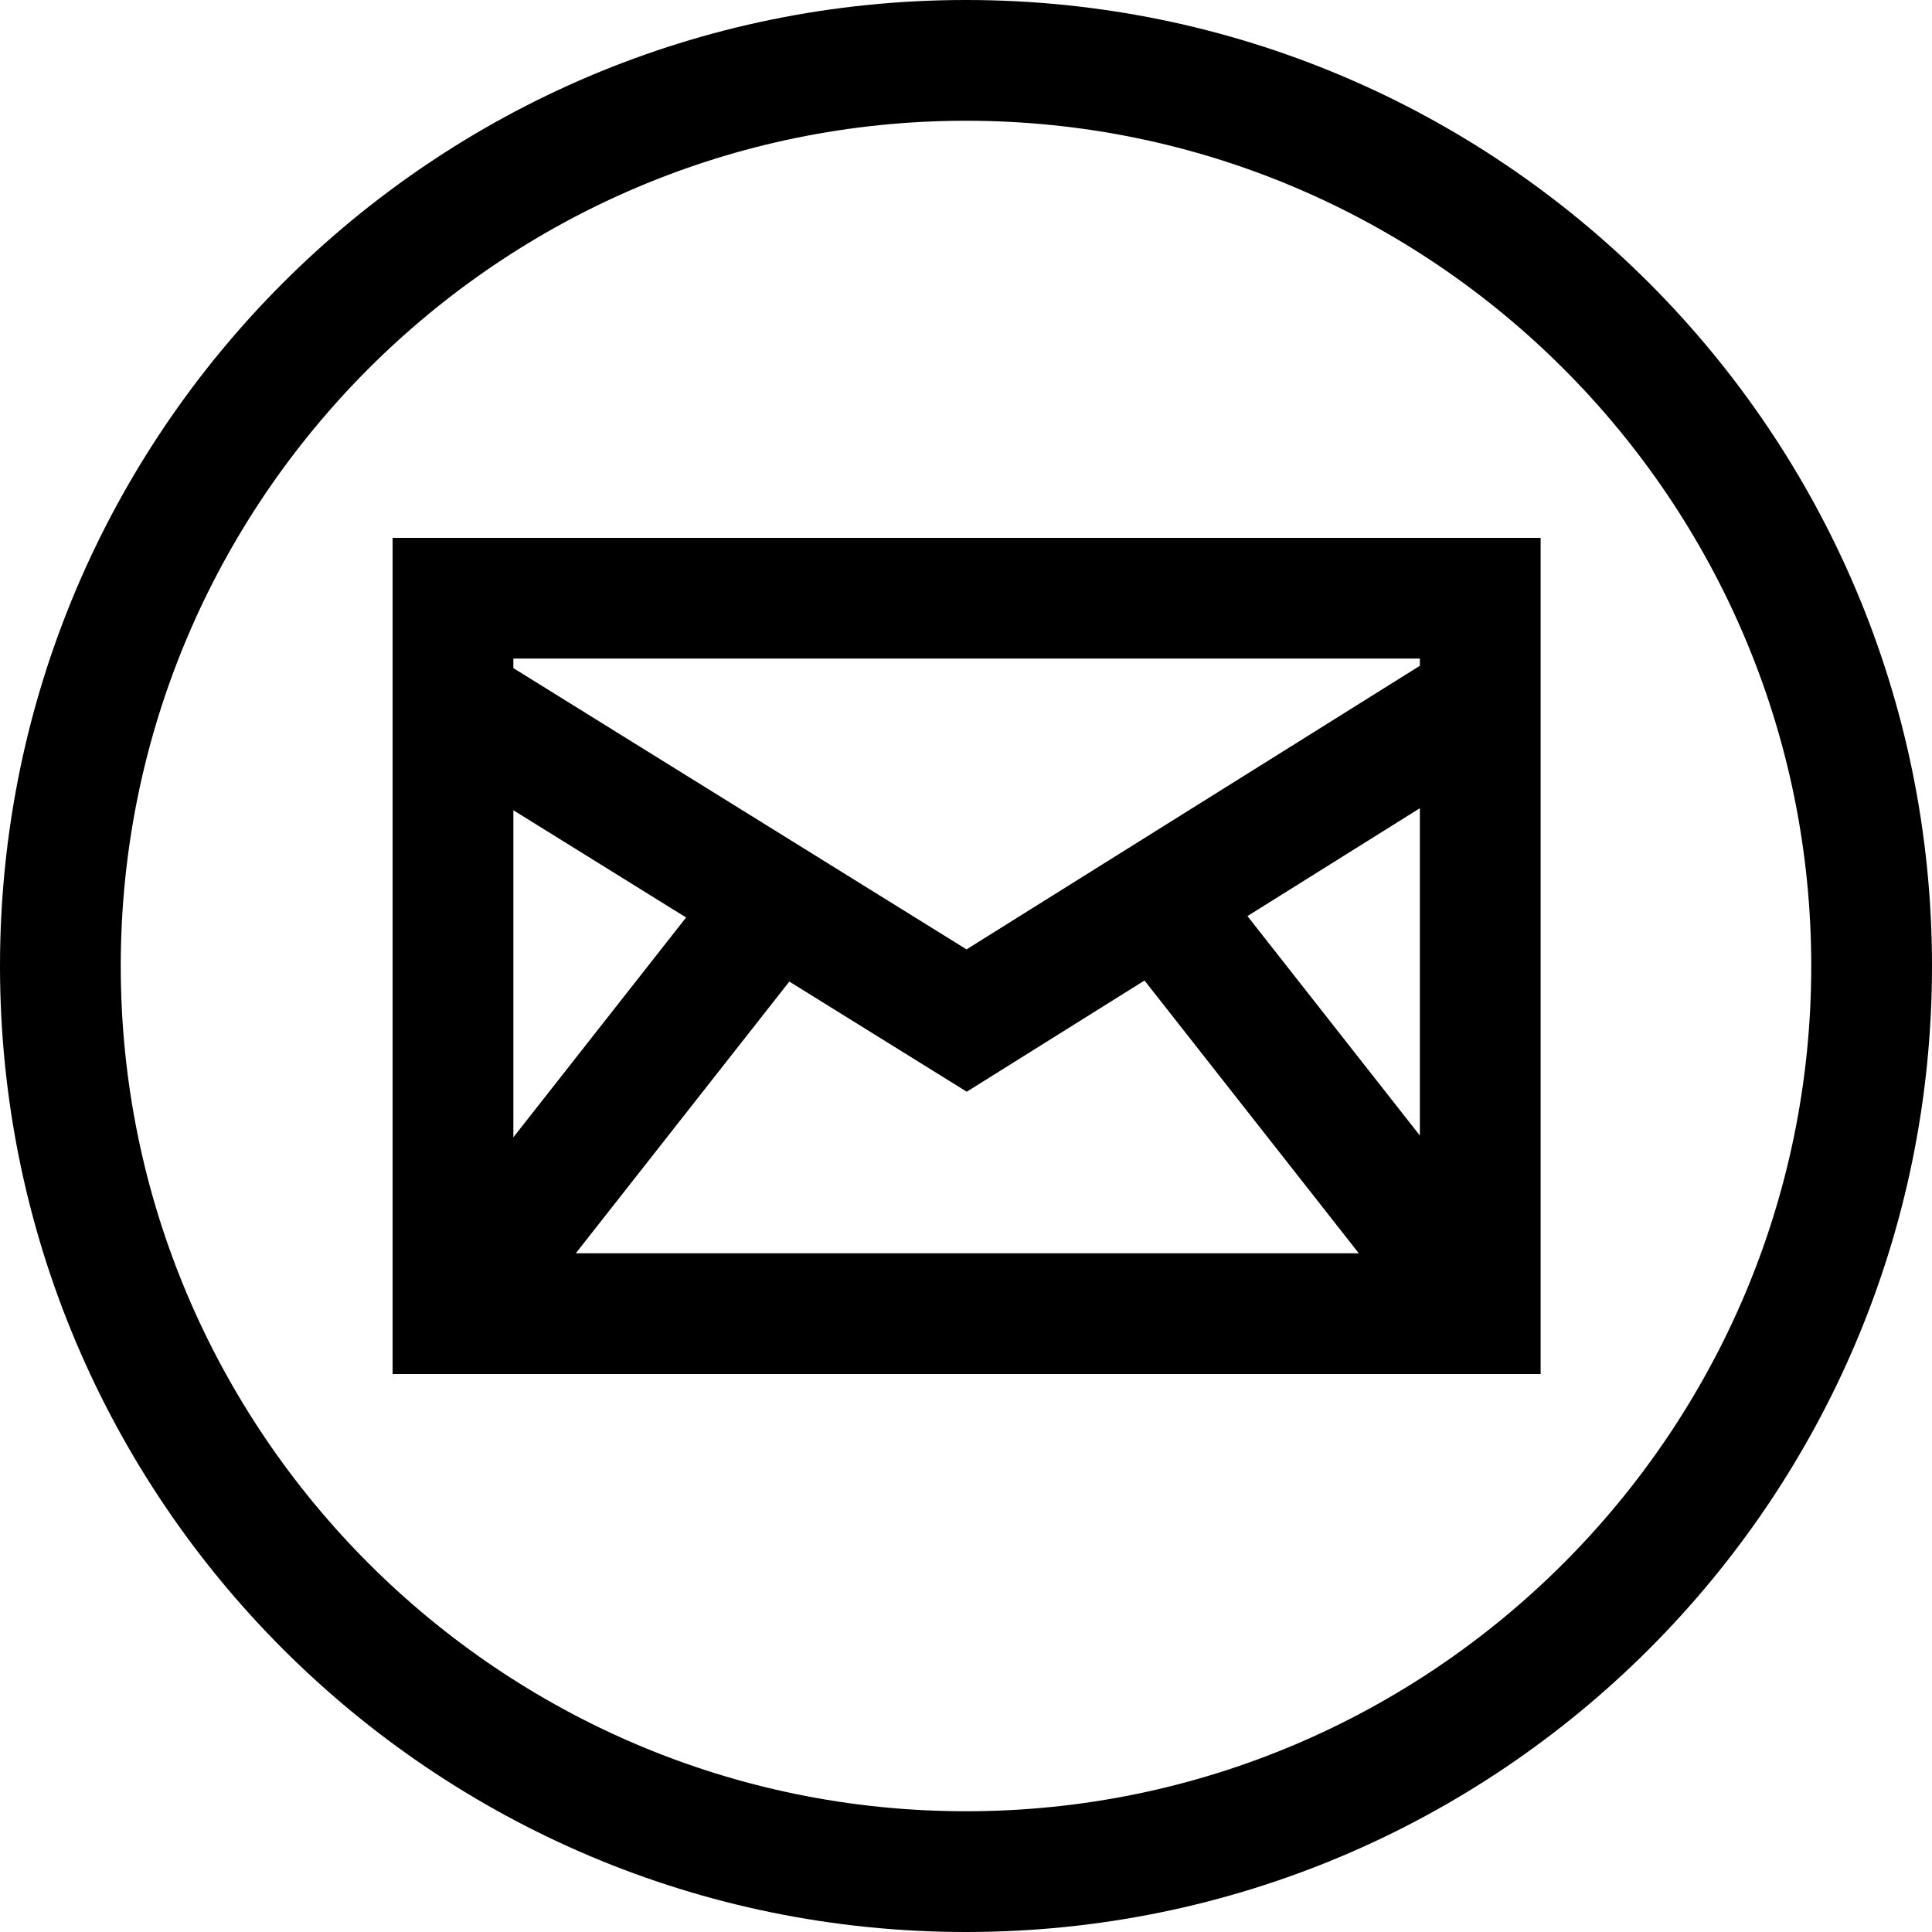
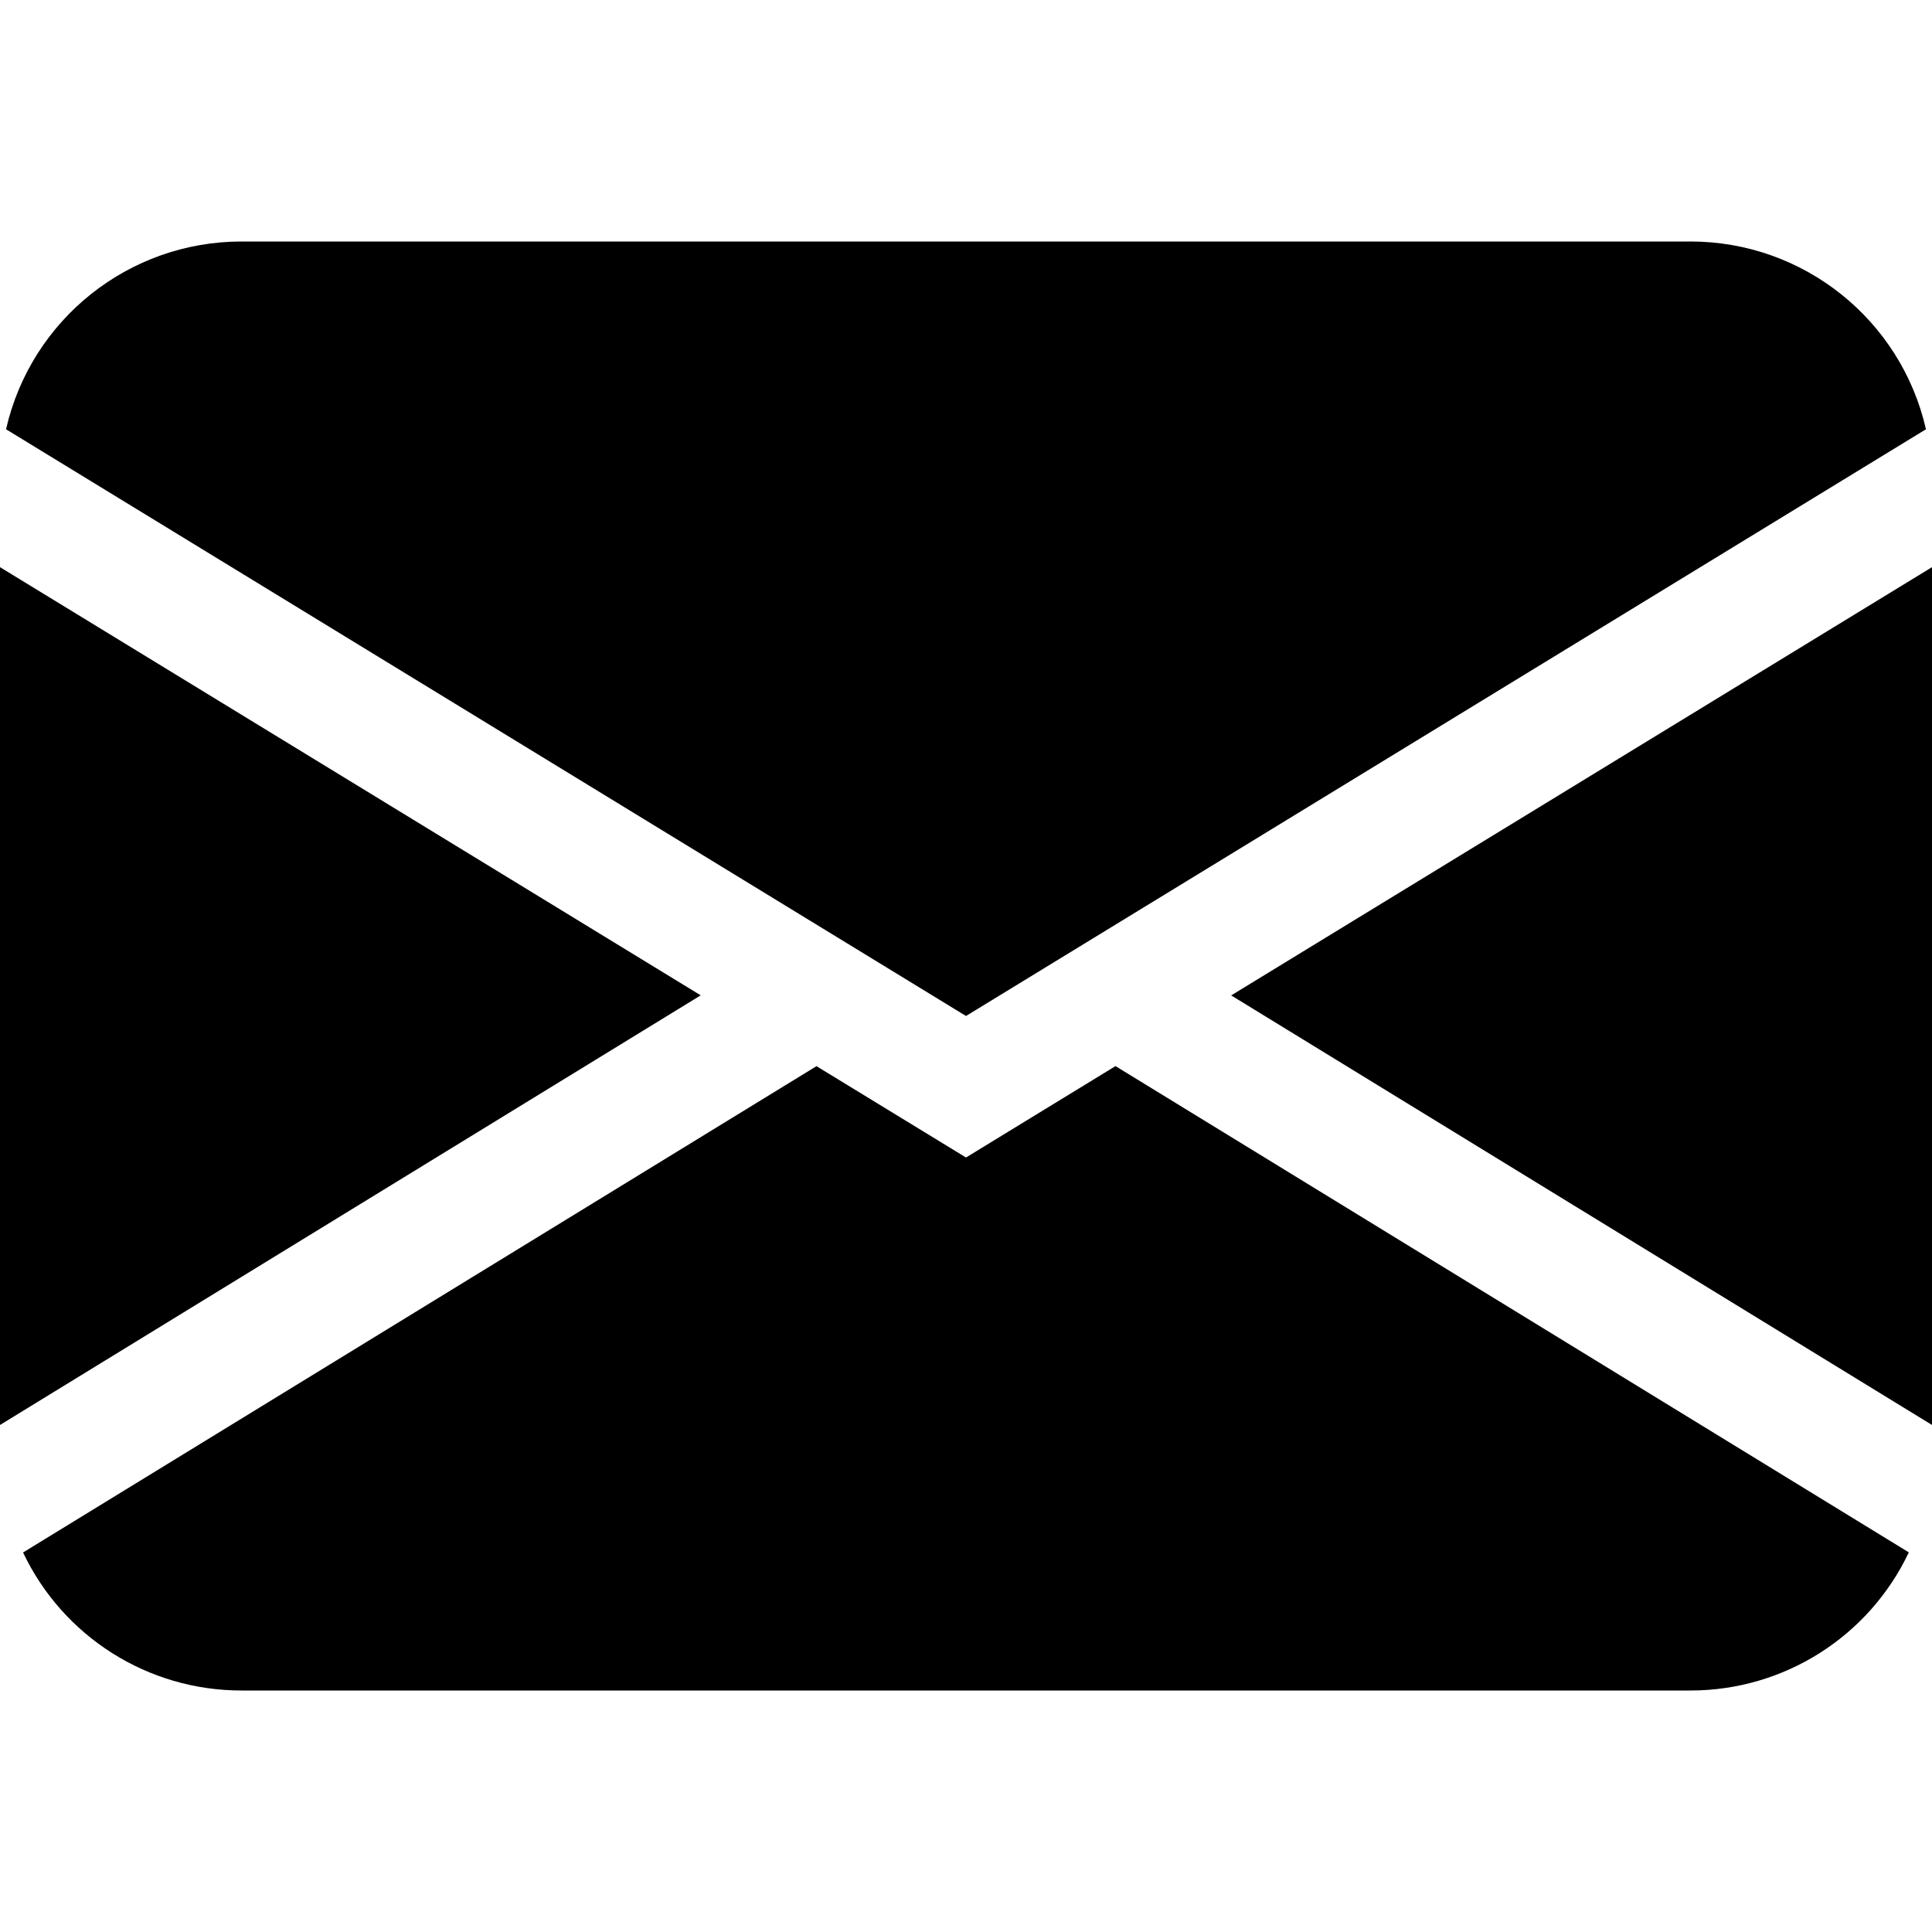
- <svg xmlns="http://www.w3.org/2000/svg" version="1.1" id="Capa_1" x="0px" y="0px" viewBox="0 0 490 490" style="enable-background:new 0 0 490 490;" xml:space="preserve">
-   <g>
-     <path d="M245,0C109.69,0,0,109.689,0,245c0,135.31,109.69,245,245,245s245-109.69,245-245C490,109.689,380.31,0,245,0z    M245,459.375c-118.206,0-214.375-96.169-214.375-214.375c0-118.207,96.169-214.375,214.375-214.375   c118.207,0,214.375,96.168,214.375,214.375C459.375,363.206,363.207,459.375,245,459.375z" />
-     <path d="M99.576,348.484h291.162V136.411H99.576V348.484z M316.384,232.342l43.729-27.361v83.02L316.384,232.342z M290.272,248.68   l54.35,69.178H146.039l54.152-68.912l45.004,27.939L290.272,248.68z M130.201,288.445v-82.949l43.809,27.198L130.201,288.445z    M360.113,167.036v1.822l-114.978,71.929l-114.934-71.337v-2.414H360.113z" />
-   </g>
+ <svg xmlns="http://www.w3.org/2000/svg" width="16" height="16" fill="currentColor" class="bi bi-envelope-fill" viewBox="0 0 16 16">
+   <path d="M.05 3.555A2 2 0 0 1 2 2h12a2 2 0 0 1 1.95 1.555L8 8.414.05 3.555ZM0 4.697v7.104l5.803-3.558L0 4.697ZM6.761 8.83l-6.57 4.027A2 2 0 0 0 2 14h12a2 2 0 0 0 1.808-1.144l-6.57-4.027L8 9.586l-1.239-.757Zm3.436-.586L16 11.801V4.697l-5.803 3.546Z" />
</svg>
